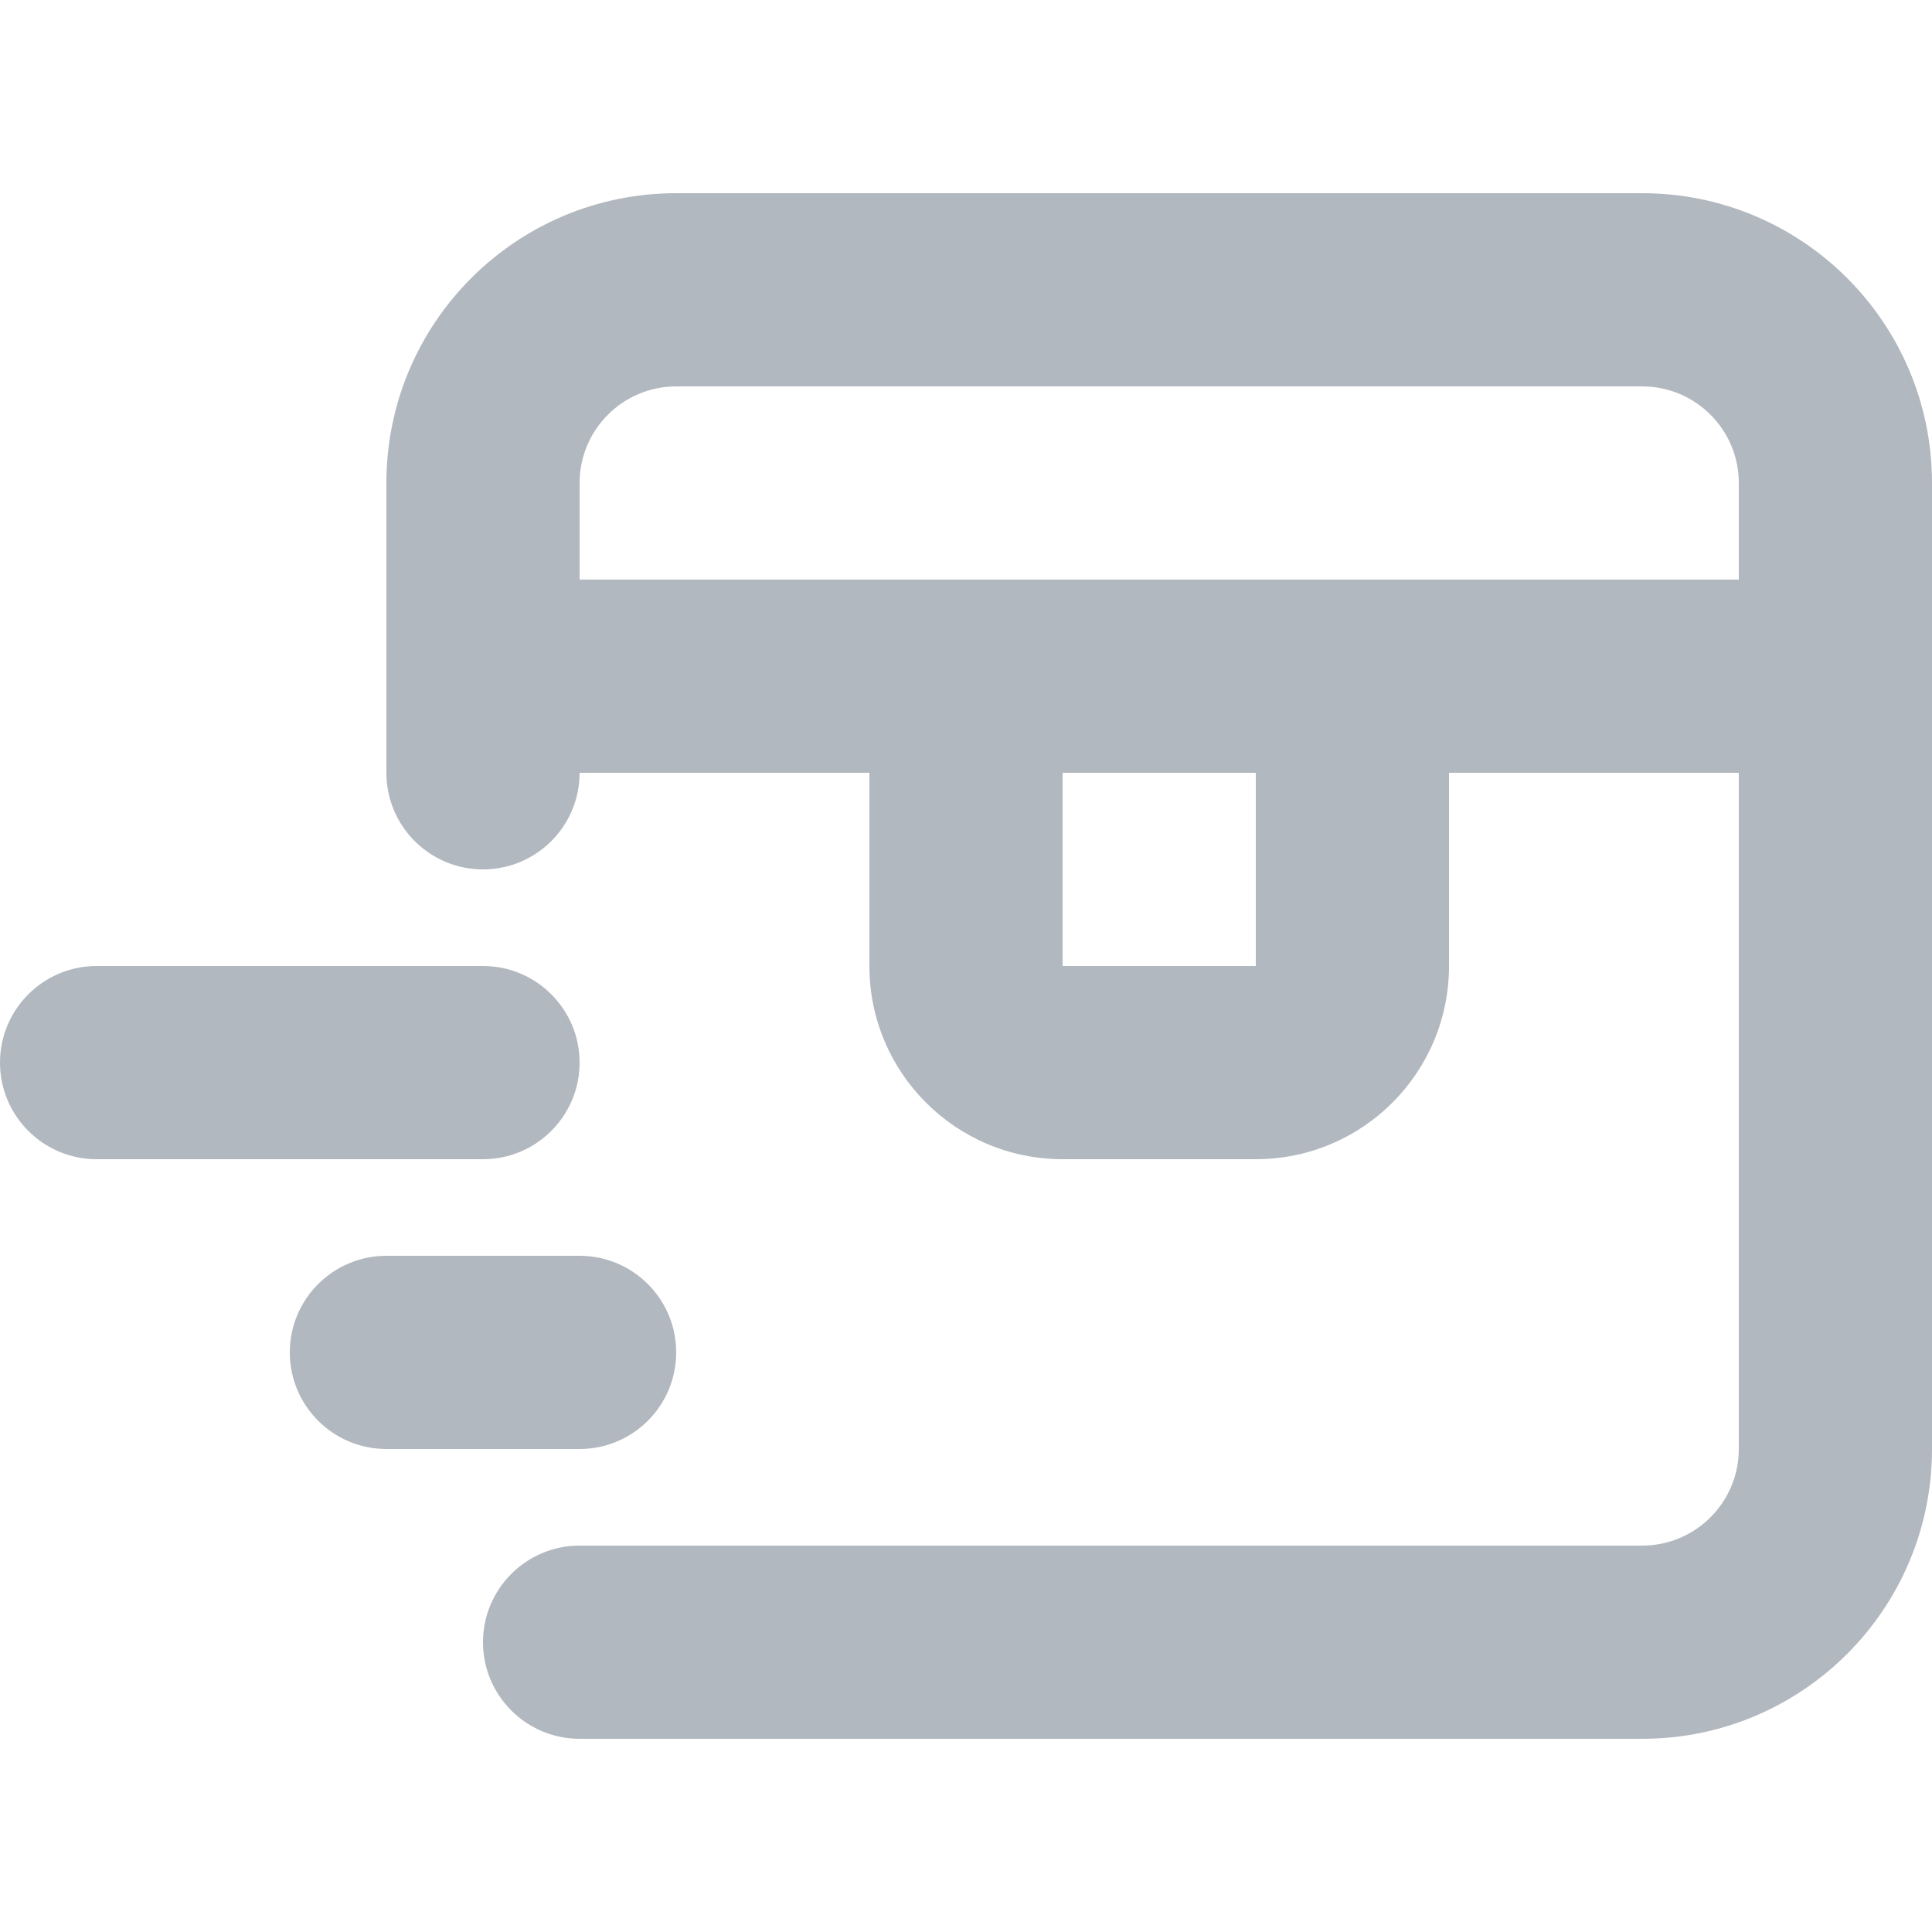
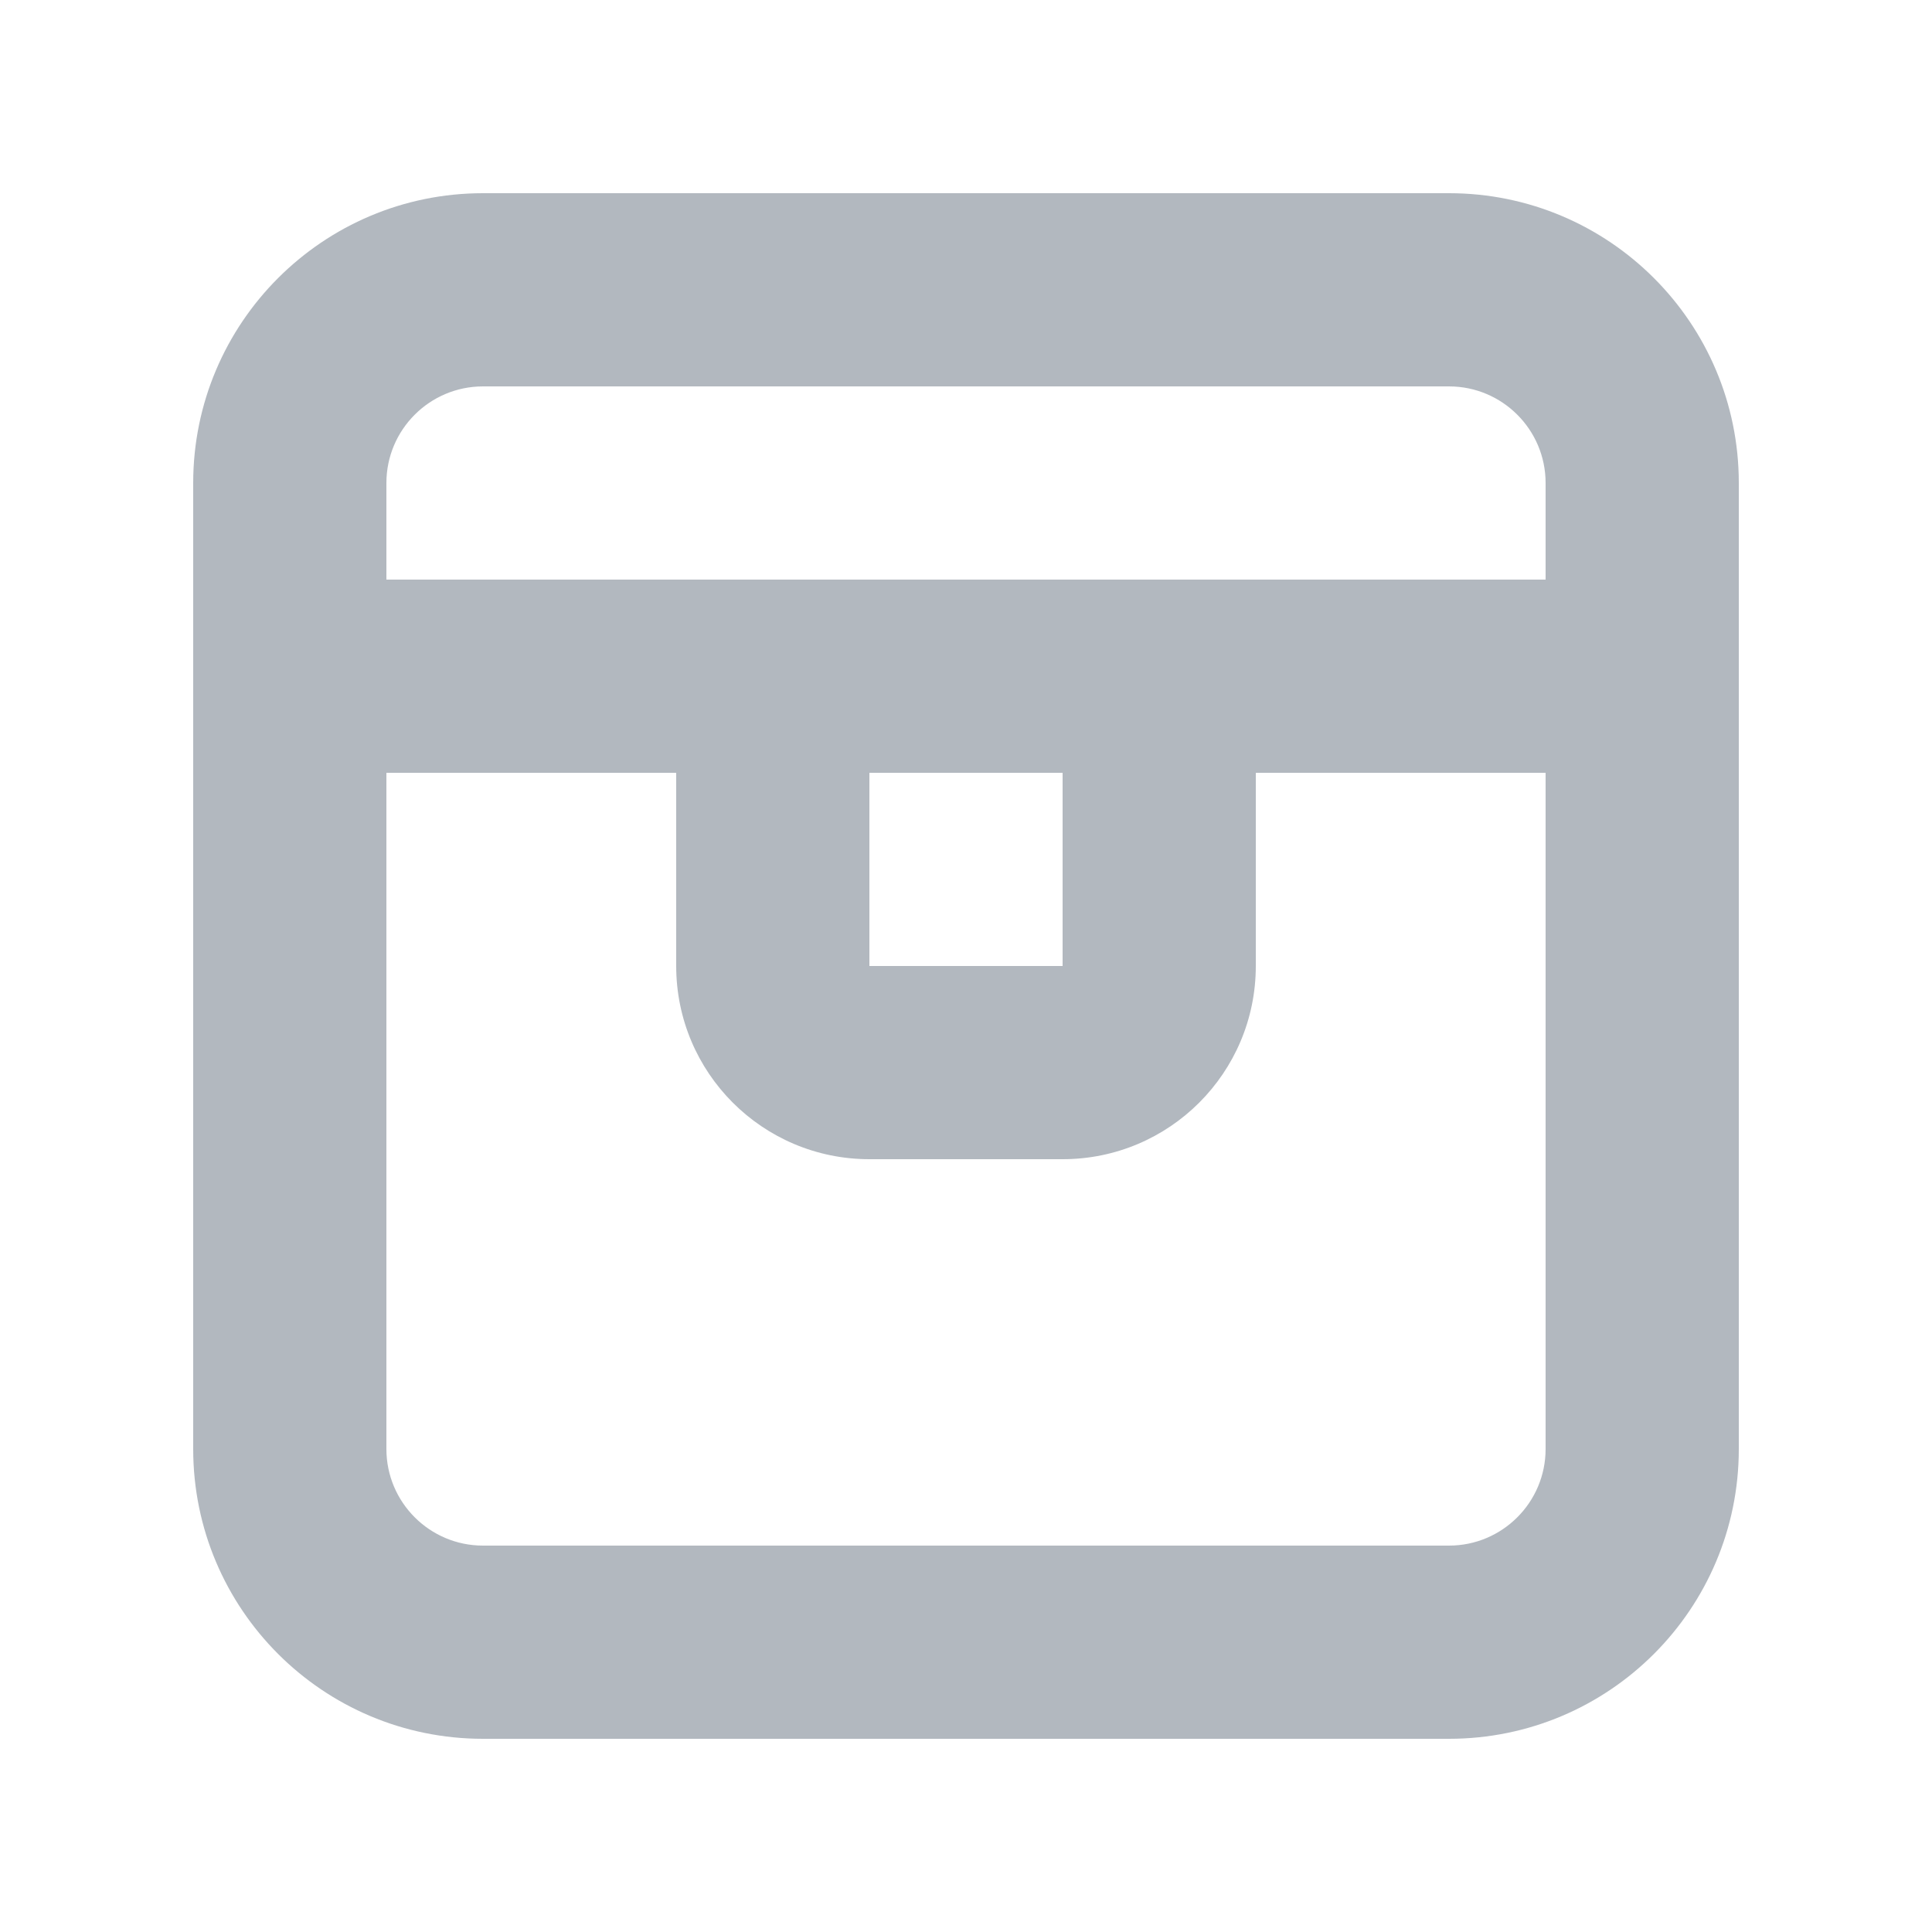
<svg xmlns="http://www.w3.org/2000/svg" width="20" height="20" viewBox="0 0 20 20" fill="none">
-   <path fill-rule="evenodd" clip-rule="evenodd" d="M17 2C18.657 2 20 3.343 20 5V15C20 16.657 18.657 18 17 18H6C5.448 18 5 17.552 5 17C5 16.448 5.448 16 6 16H17C17.552 16 18 15.552 18 15V8H15V10C15 11.105 14.105 12 13 12H11C9.895 12 9 11.105 9 10V8H6C6 8.552 5.552 9 5 9C4.448 9 4 8.552 4 8V5C4 3.343 5.343 2 7 2H17ZM11 10H13V8H11V10ZM7 4C6.448 4 6 4.448 6 5V6H18V5C18 4.448 17.552 4 17 4H7Z" fill="#B2B8BF" />
-   <path d="M6 13C6.552 13 7 13.448 7 14C7 14.552 6.552 15 6 15H4C3.448 15 3 14.552 3 14C3 13.448 3.448 13 4 13H6Z" fill="#B2B8BF" />
-   <path d="M5 10C5.552 10 6 10.448 6 11C6 11.552 5.552 12 5 12H1C0.448 12 0 11.552 0 11C0 10.448 0.448 10 1 10H5Z" fill="#B2B8BF" />
+   <path fill-rule="evenodd" clip-rule="evenodd" d="M15 2C16.657 2 18 3.343 18 5V15C18 16.657 16.657 18 15 18H5C3.343 18 2 16.657 2 15V5C2 3.343 3.343 2 5 2H15ZM4 15C4 15.552 4.448 16 5 16H15C15.552 16 16 15.552 16 15V8H13V10C13 11.105 12.105 12 11 12H9C7.895 12 7 11.105 7 10V8H4V15ZM9 10H11V8H9V10ZM5 4C4.448 4 4 4.448 4 5V6H16V5C16 4.448 15.552 4 15 4H5Z" fill="#B2B8BF" />
</svg>
